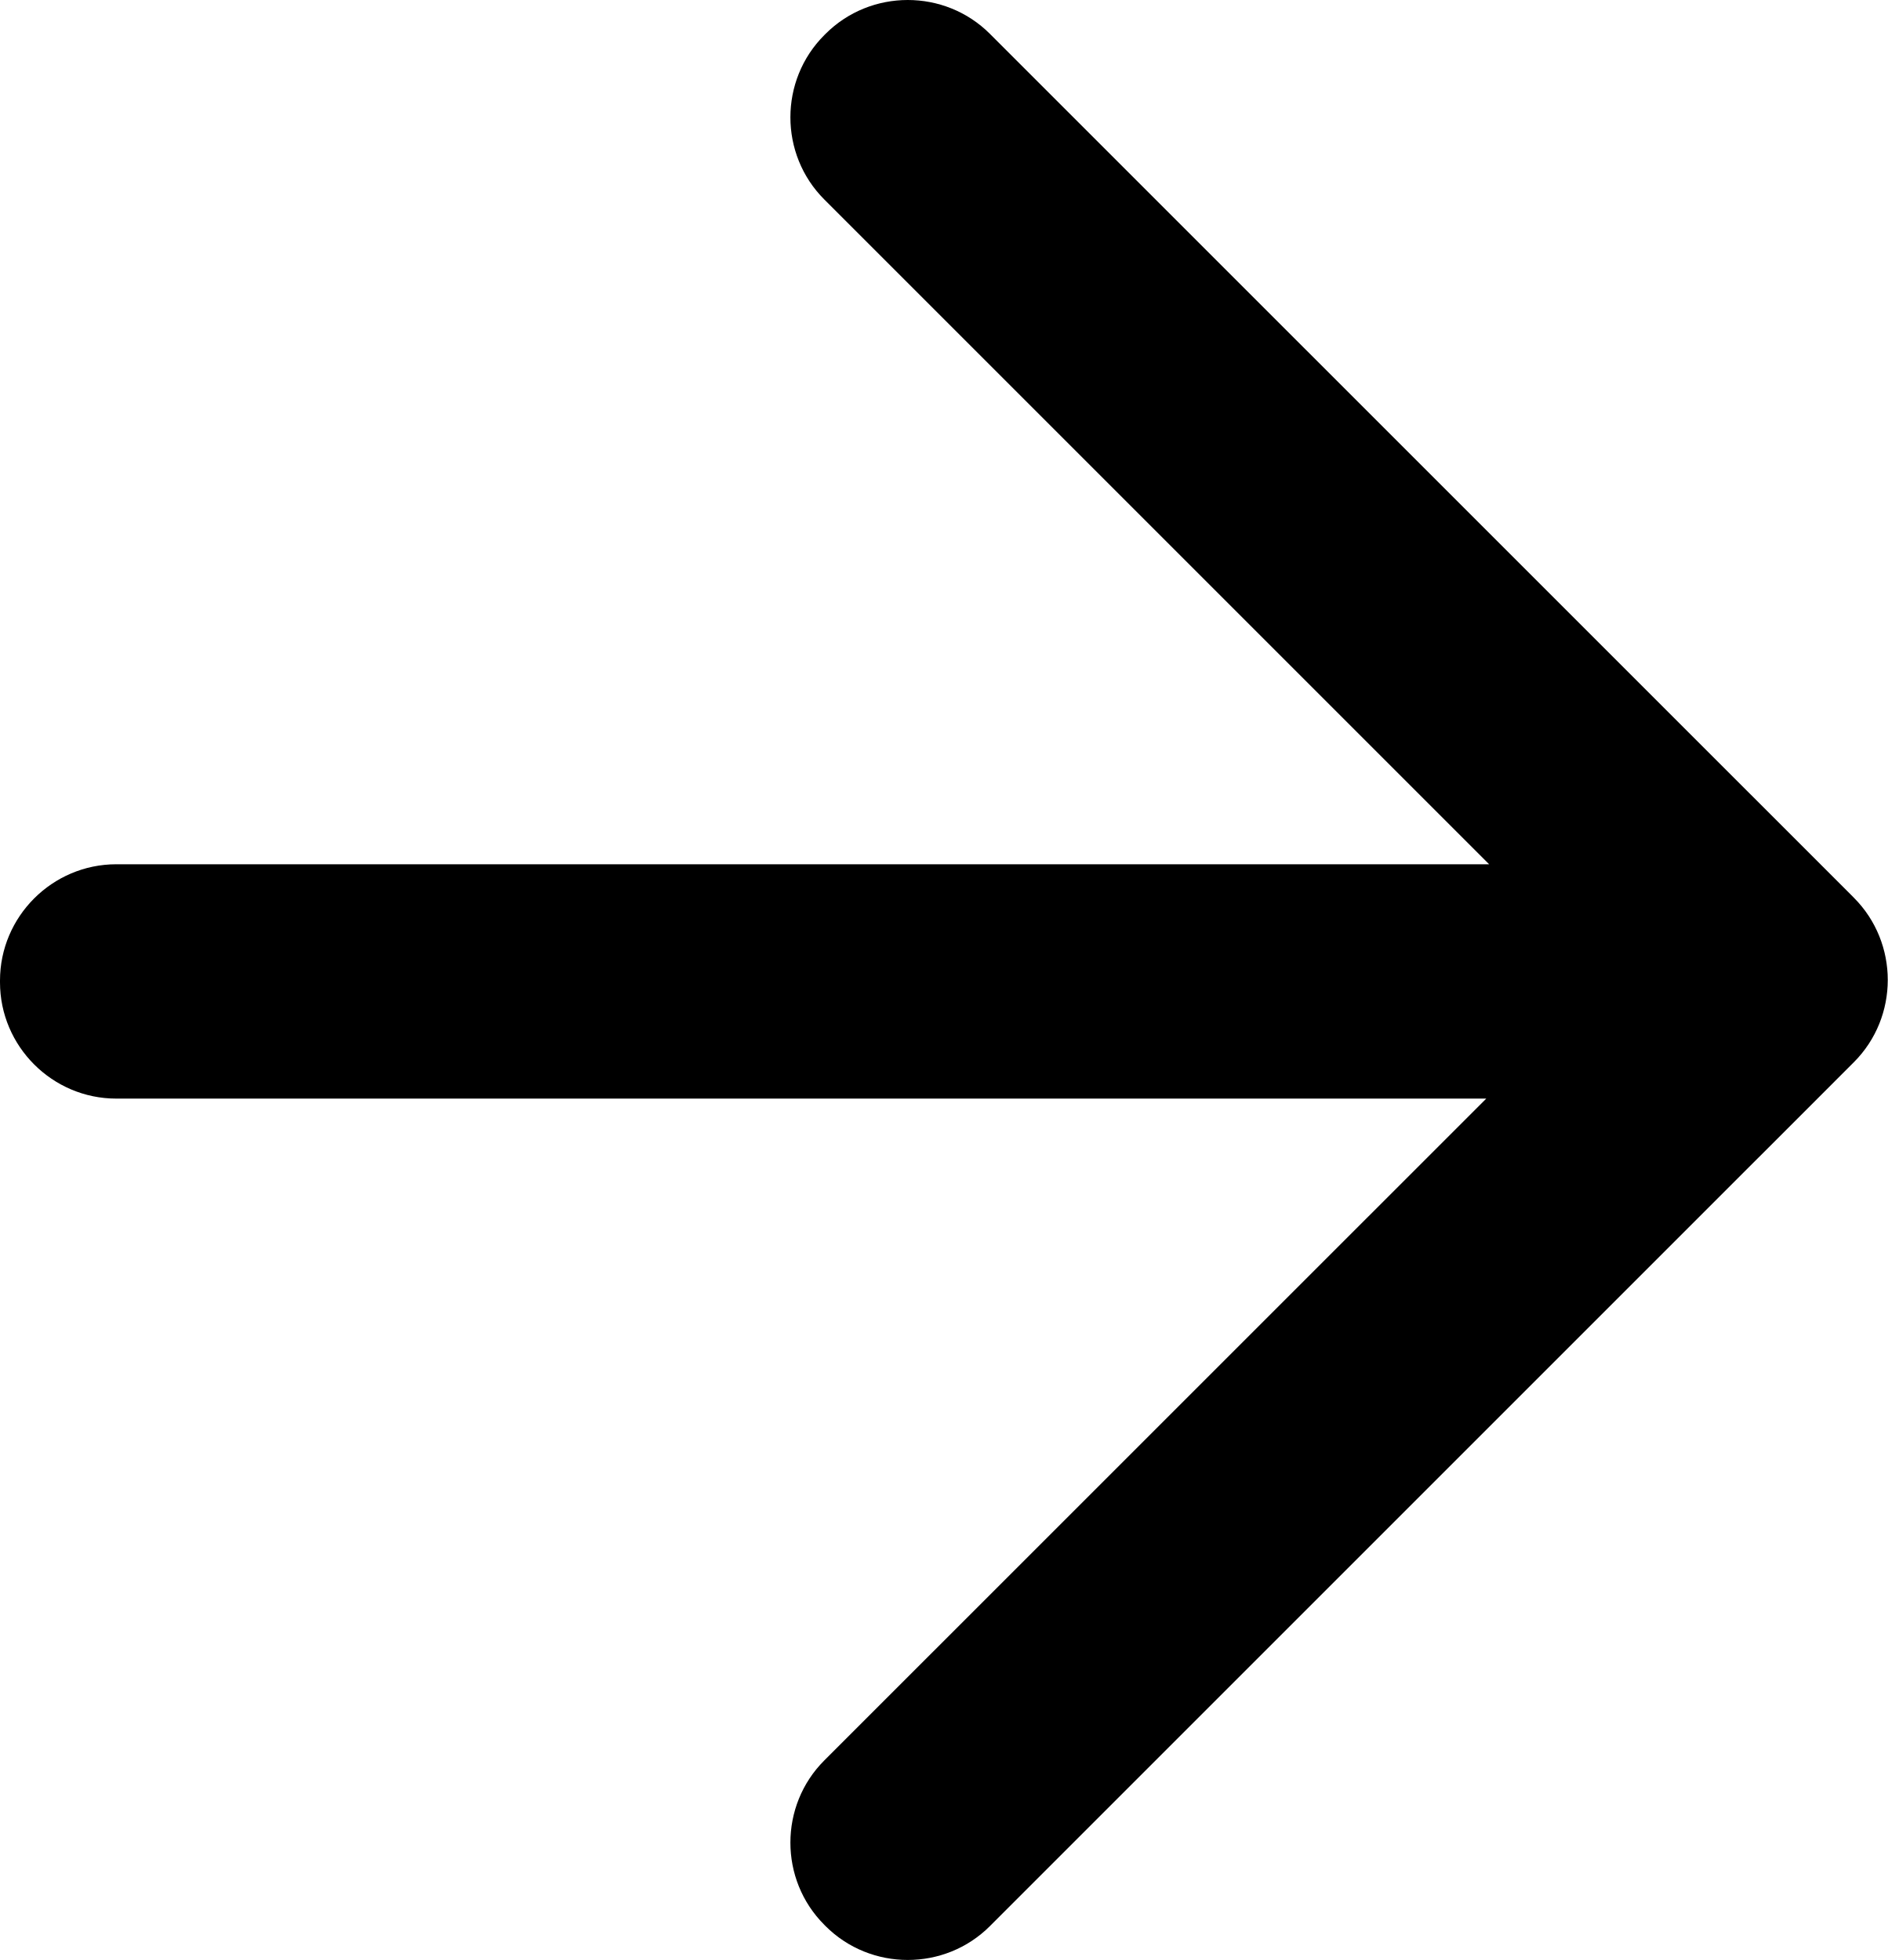
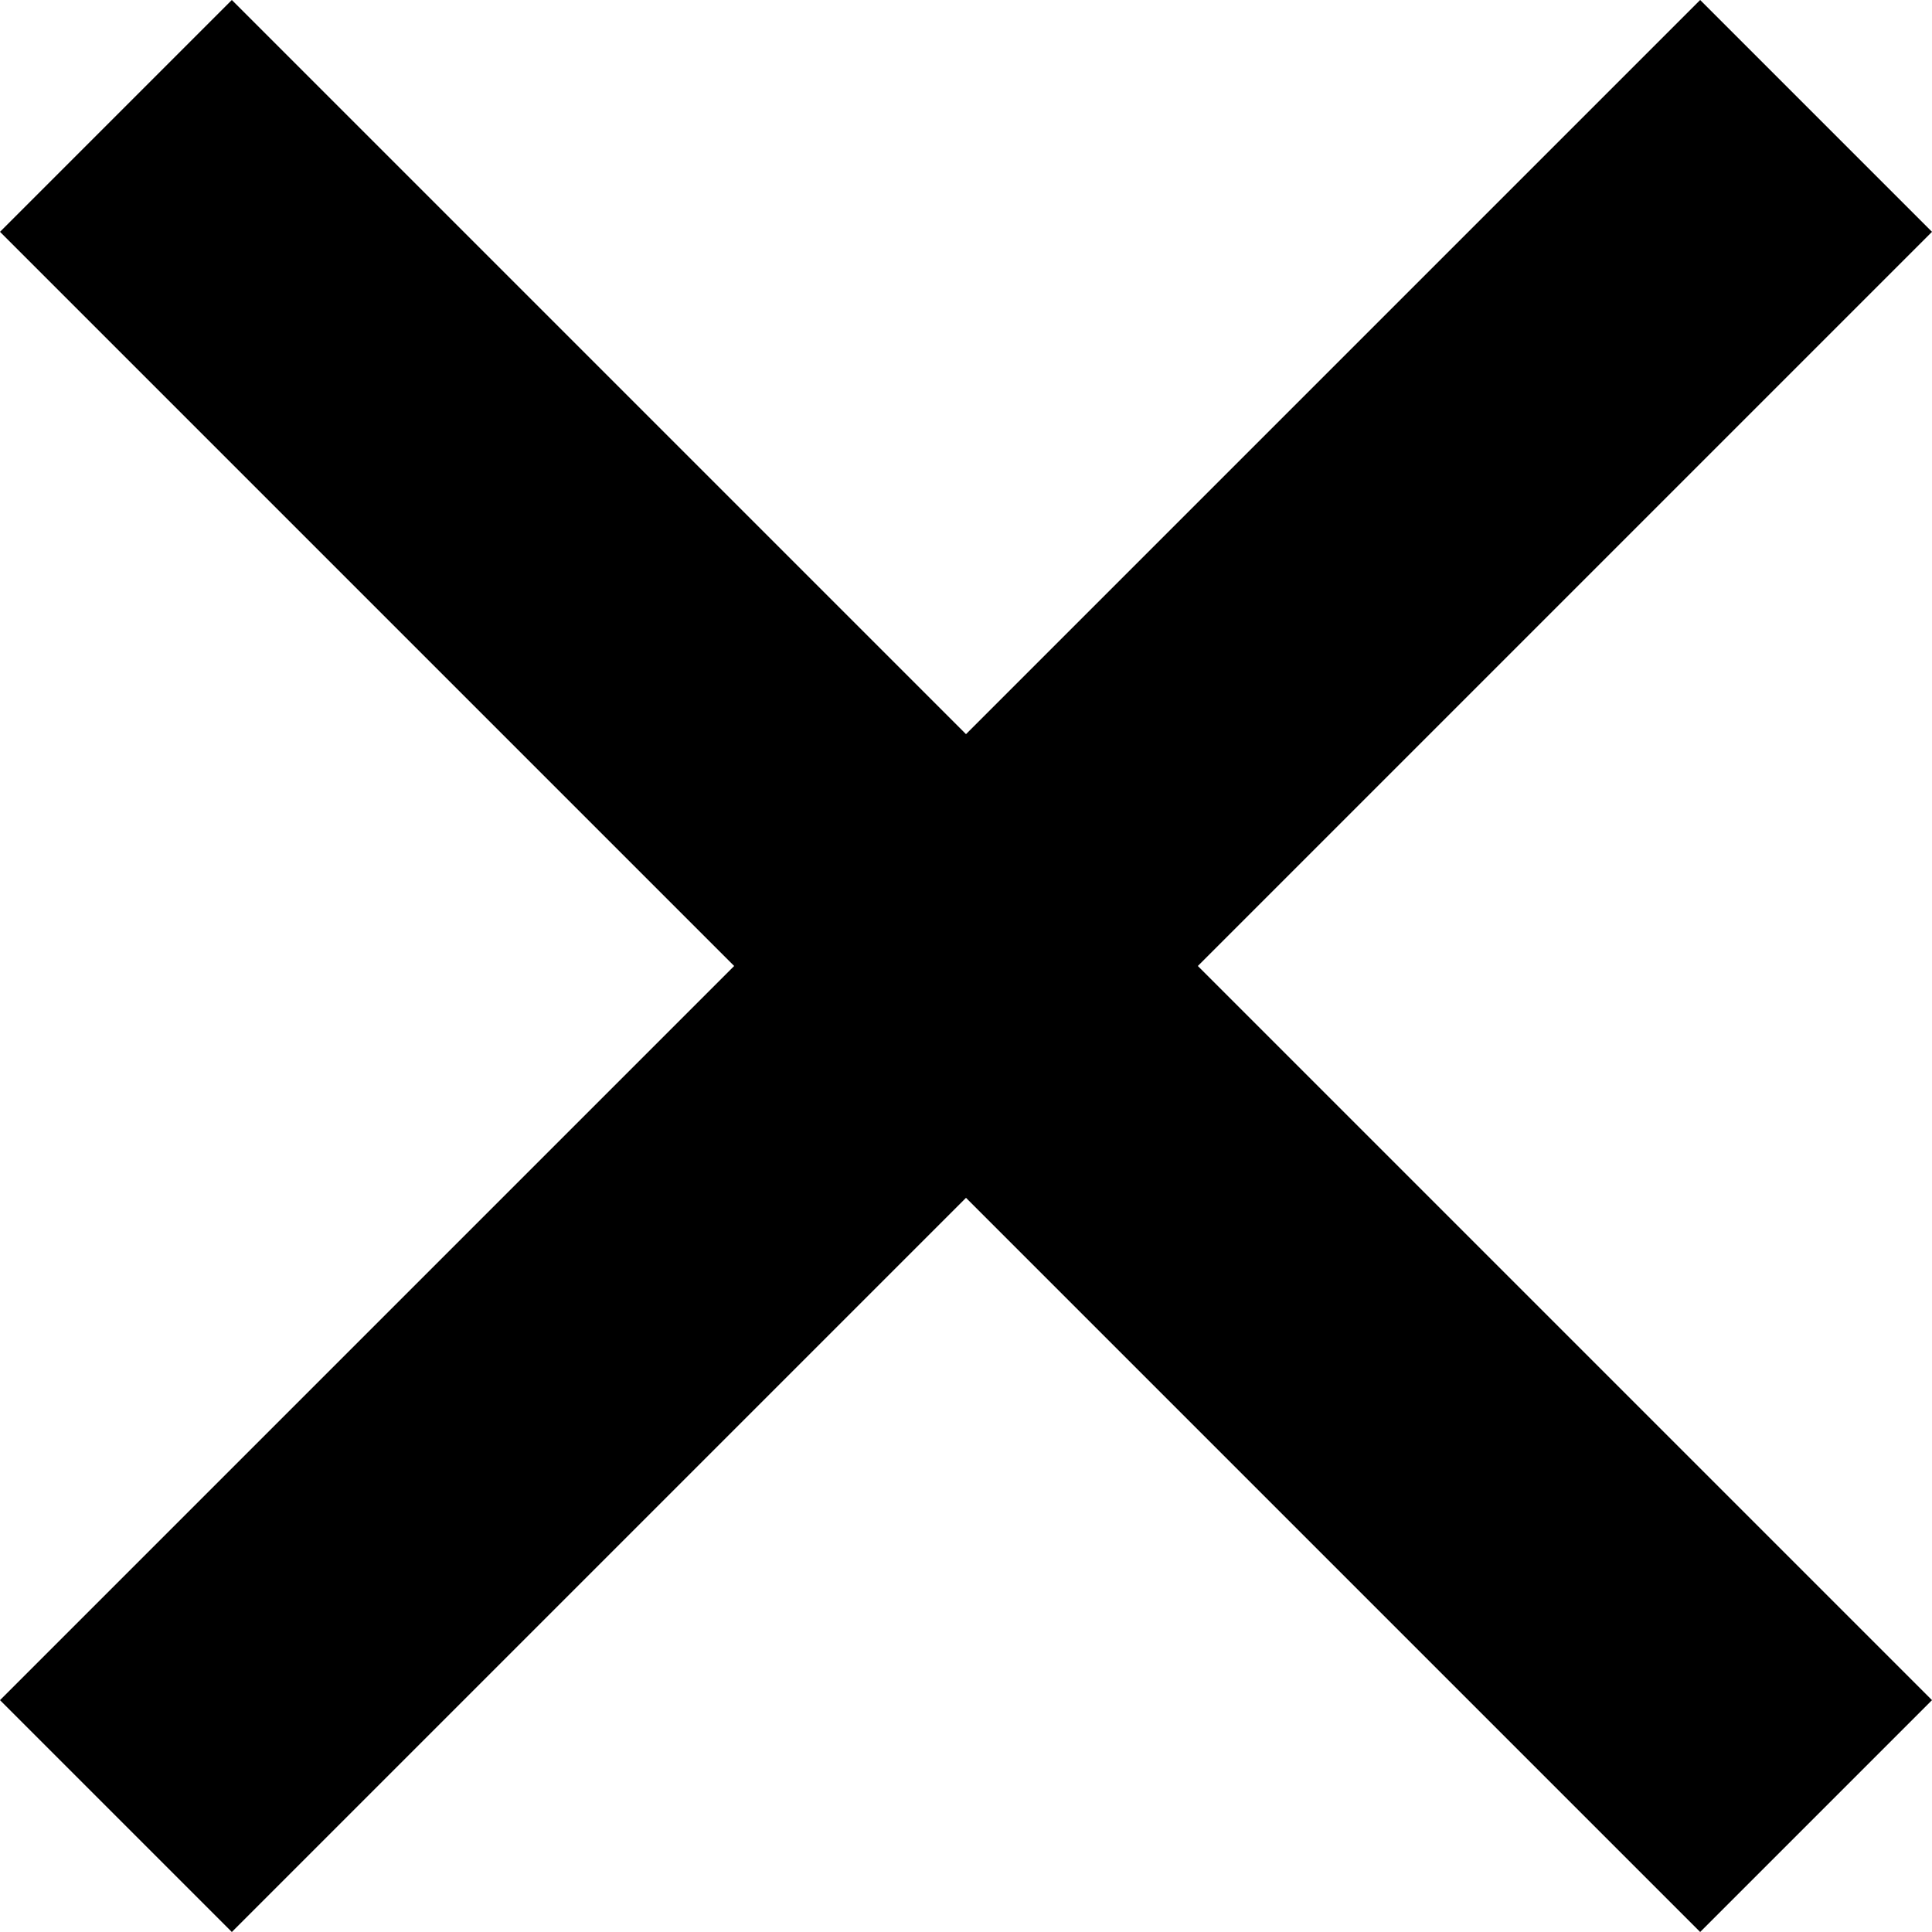
- <svg xmlns="http://www.w3.org/2000/svg" version="1.1" id="Layer_1" x="0px" y="0px" width="48.155px" height="50.001px" viewBox="0 0 48.155 50.001" enable-background="new 0 0 48.155 50.001" xml:space="preserve">
-   <path d="M47.291,22.902L47.26,22.87c-1.152-1.153-2.097-2.097-2.097-2.097c-0.001,0.001-0.944-0.943-2.097-2.096L25.252,0.864  c-1.152-1.152-3.04-1.152-4.193,0l-0.032,0.032c-1.153,1.153-1.153,3.04,0,4.193l16.959,16.959H2.965  C1.334,22.049,0,23.383,0,25.014v0.046c0,1.63,1.334,2.966,2.965,2.966h34.948L21.027,44.91c-1.153,1.152-1.153,3.041,0,4.193  l0.032,0.033c1.153,1.152,3.041,1.152,4.193,0l17.814-17.814c1.152-1.152,2.096-2.098,2.097-2.096c0,0,0.944-0.943,2.097-2.098  l0.031-0.031C48.443,25.943,48.443,24.056,47.291,22.902z" />
+ <svg xmlns="http://www.w3.org/2000/svg" version="1.1" x="0px" y="0px" width="50px" height="50px" viewBox="0 0 50 50" enable-background="new 0 0 50 50" xml:space="preserve">
+   <polygon points="50,6 44,0 25,19 6,0 0,6 19,25 0,44 6,50 25,31 44,50 50,44 31,25 " />
</svg>
